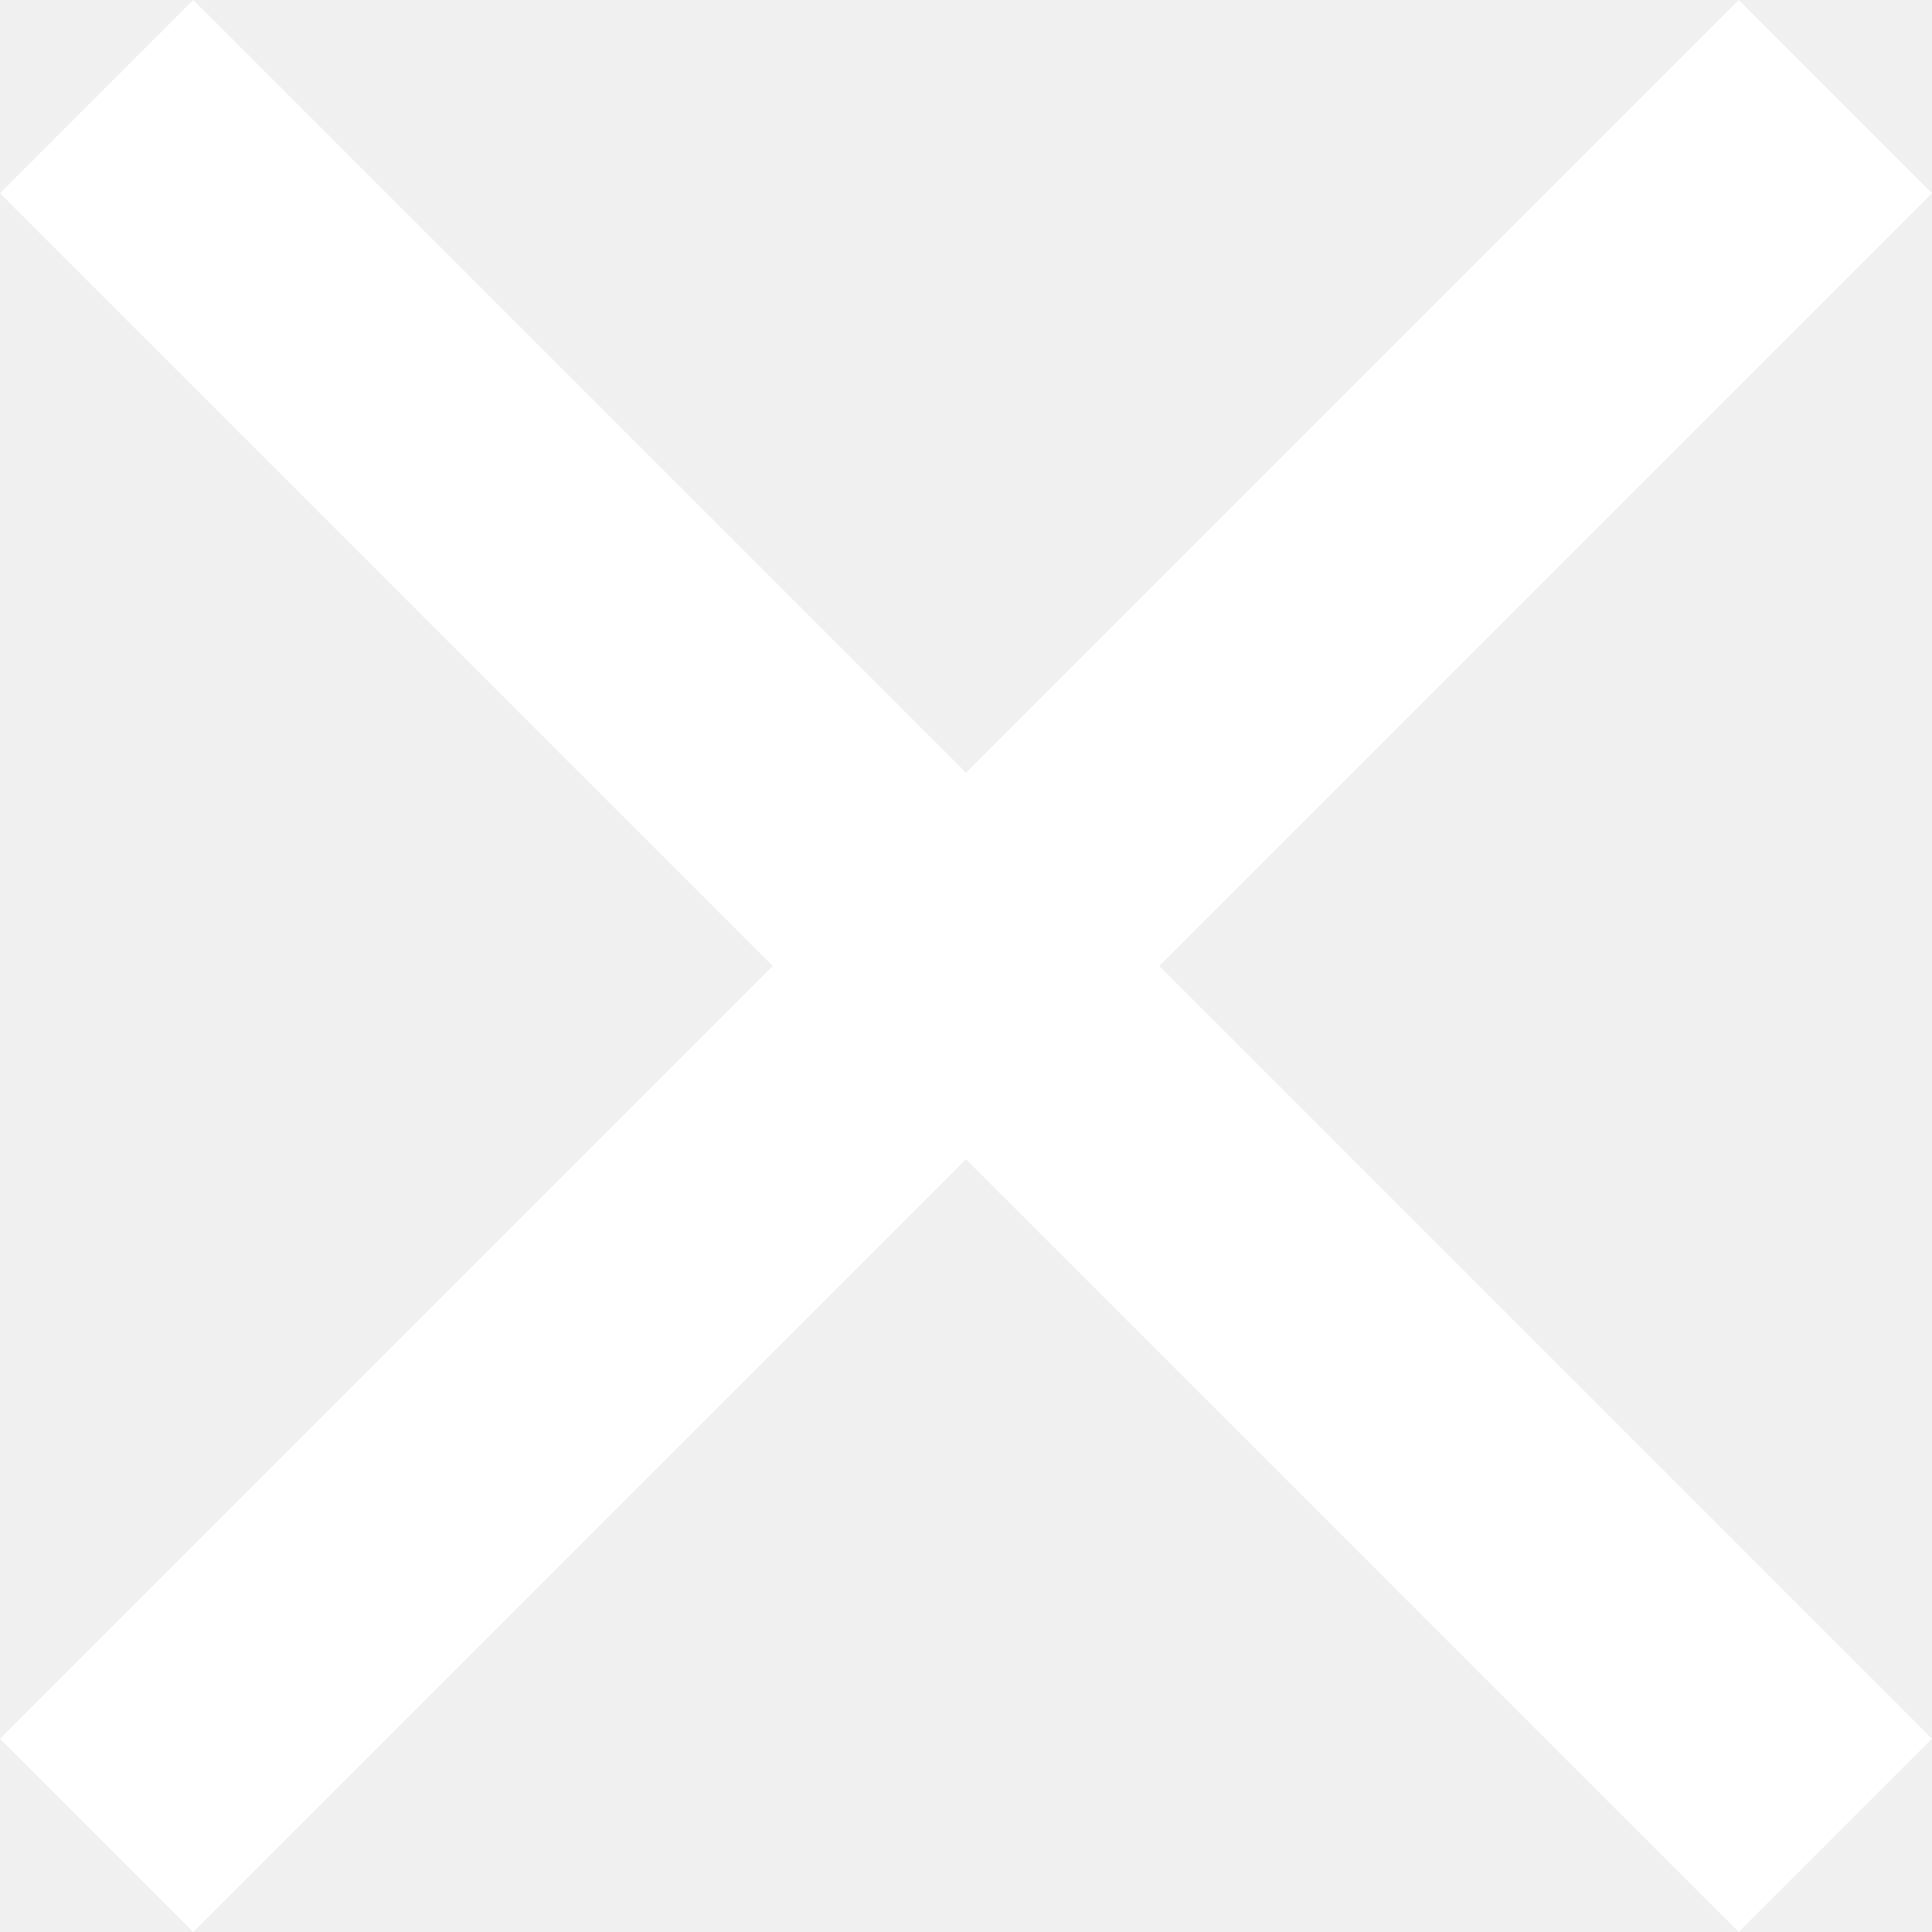
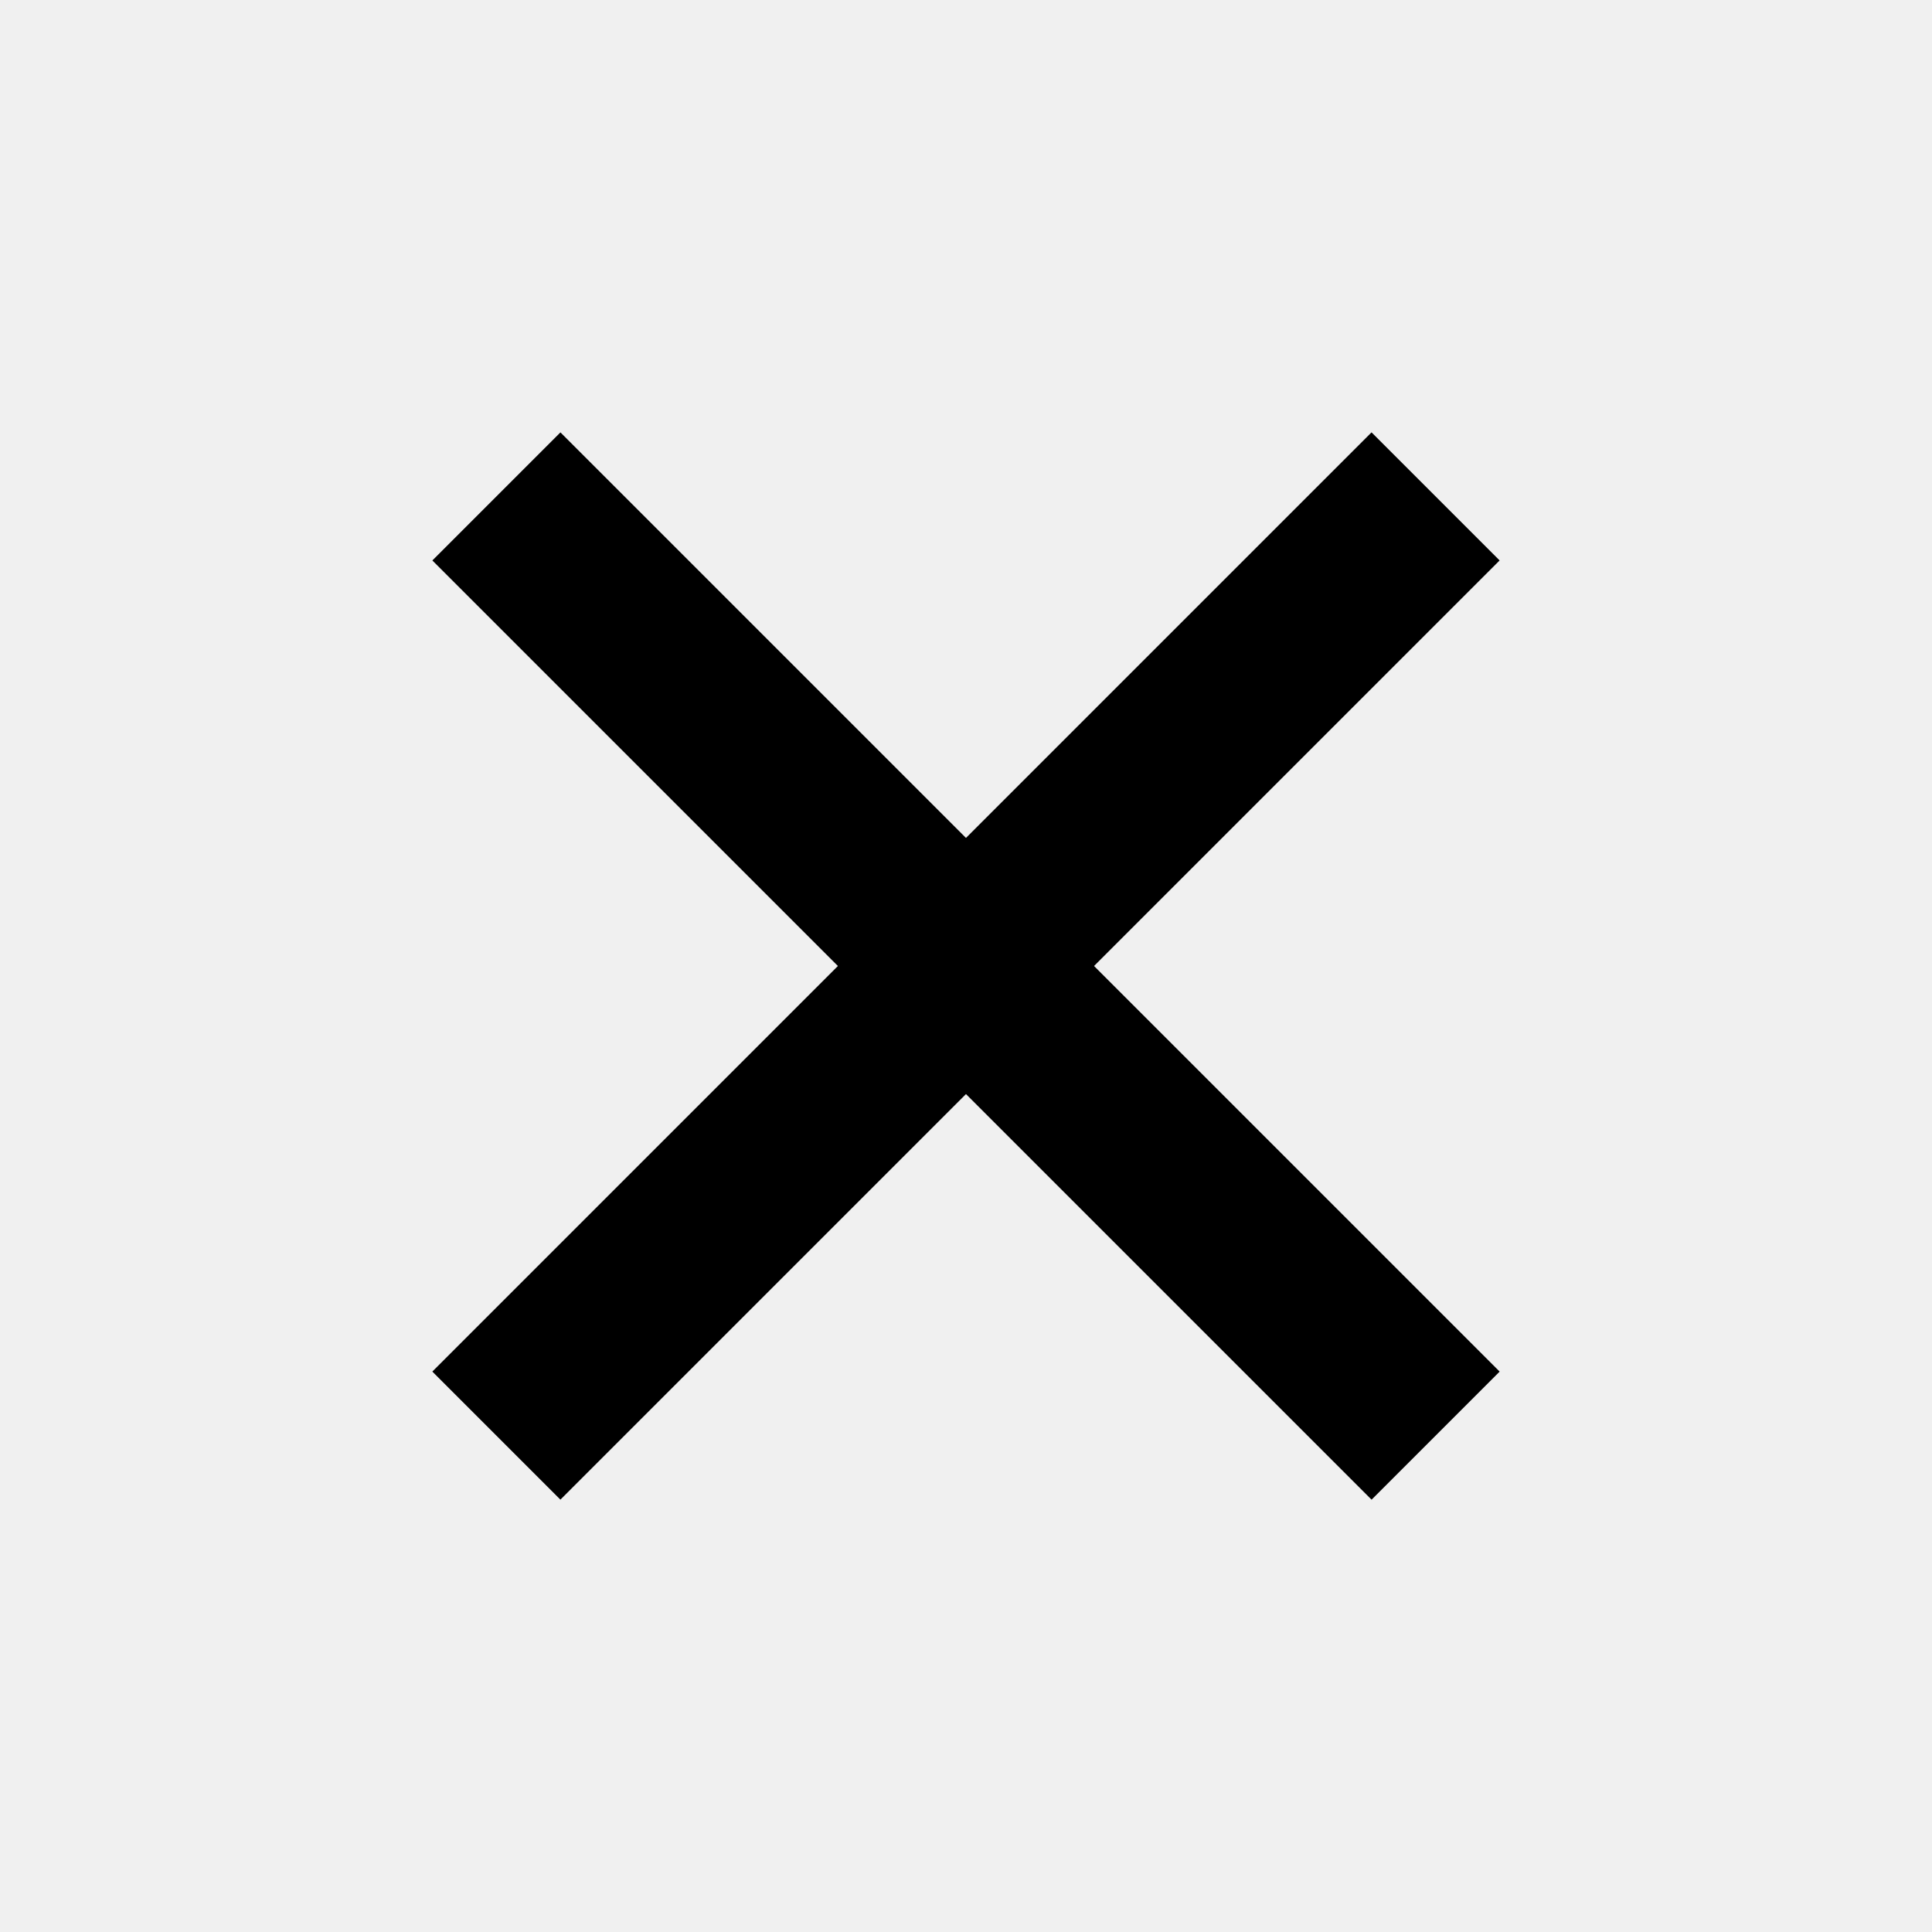
<svg xmlns="http://www.w3.org/2000/svg" width="32" height="32" viewBox="0 0 32 32" fill="none">
-   <path d="M32 28.8L19.2 16L32 3.2L28.8 0L16 12.8L3.2 0L0 3.2L12.8 16L0 28.8L3.2 32L16 19.2L28.8 32L32 28.8Z" fill="white" />
+   <rect x="7.161" y="9.283" width="3" height="22" transform="rotate(-45 7.16113 9.28271)" fill="black" />
+   <rect x="22.717" y="7.161" width="3" height="22" transform="rotate(45 22.7168 7.16113)" fill="black" />
</svg>
